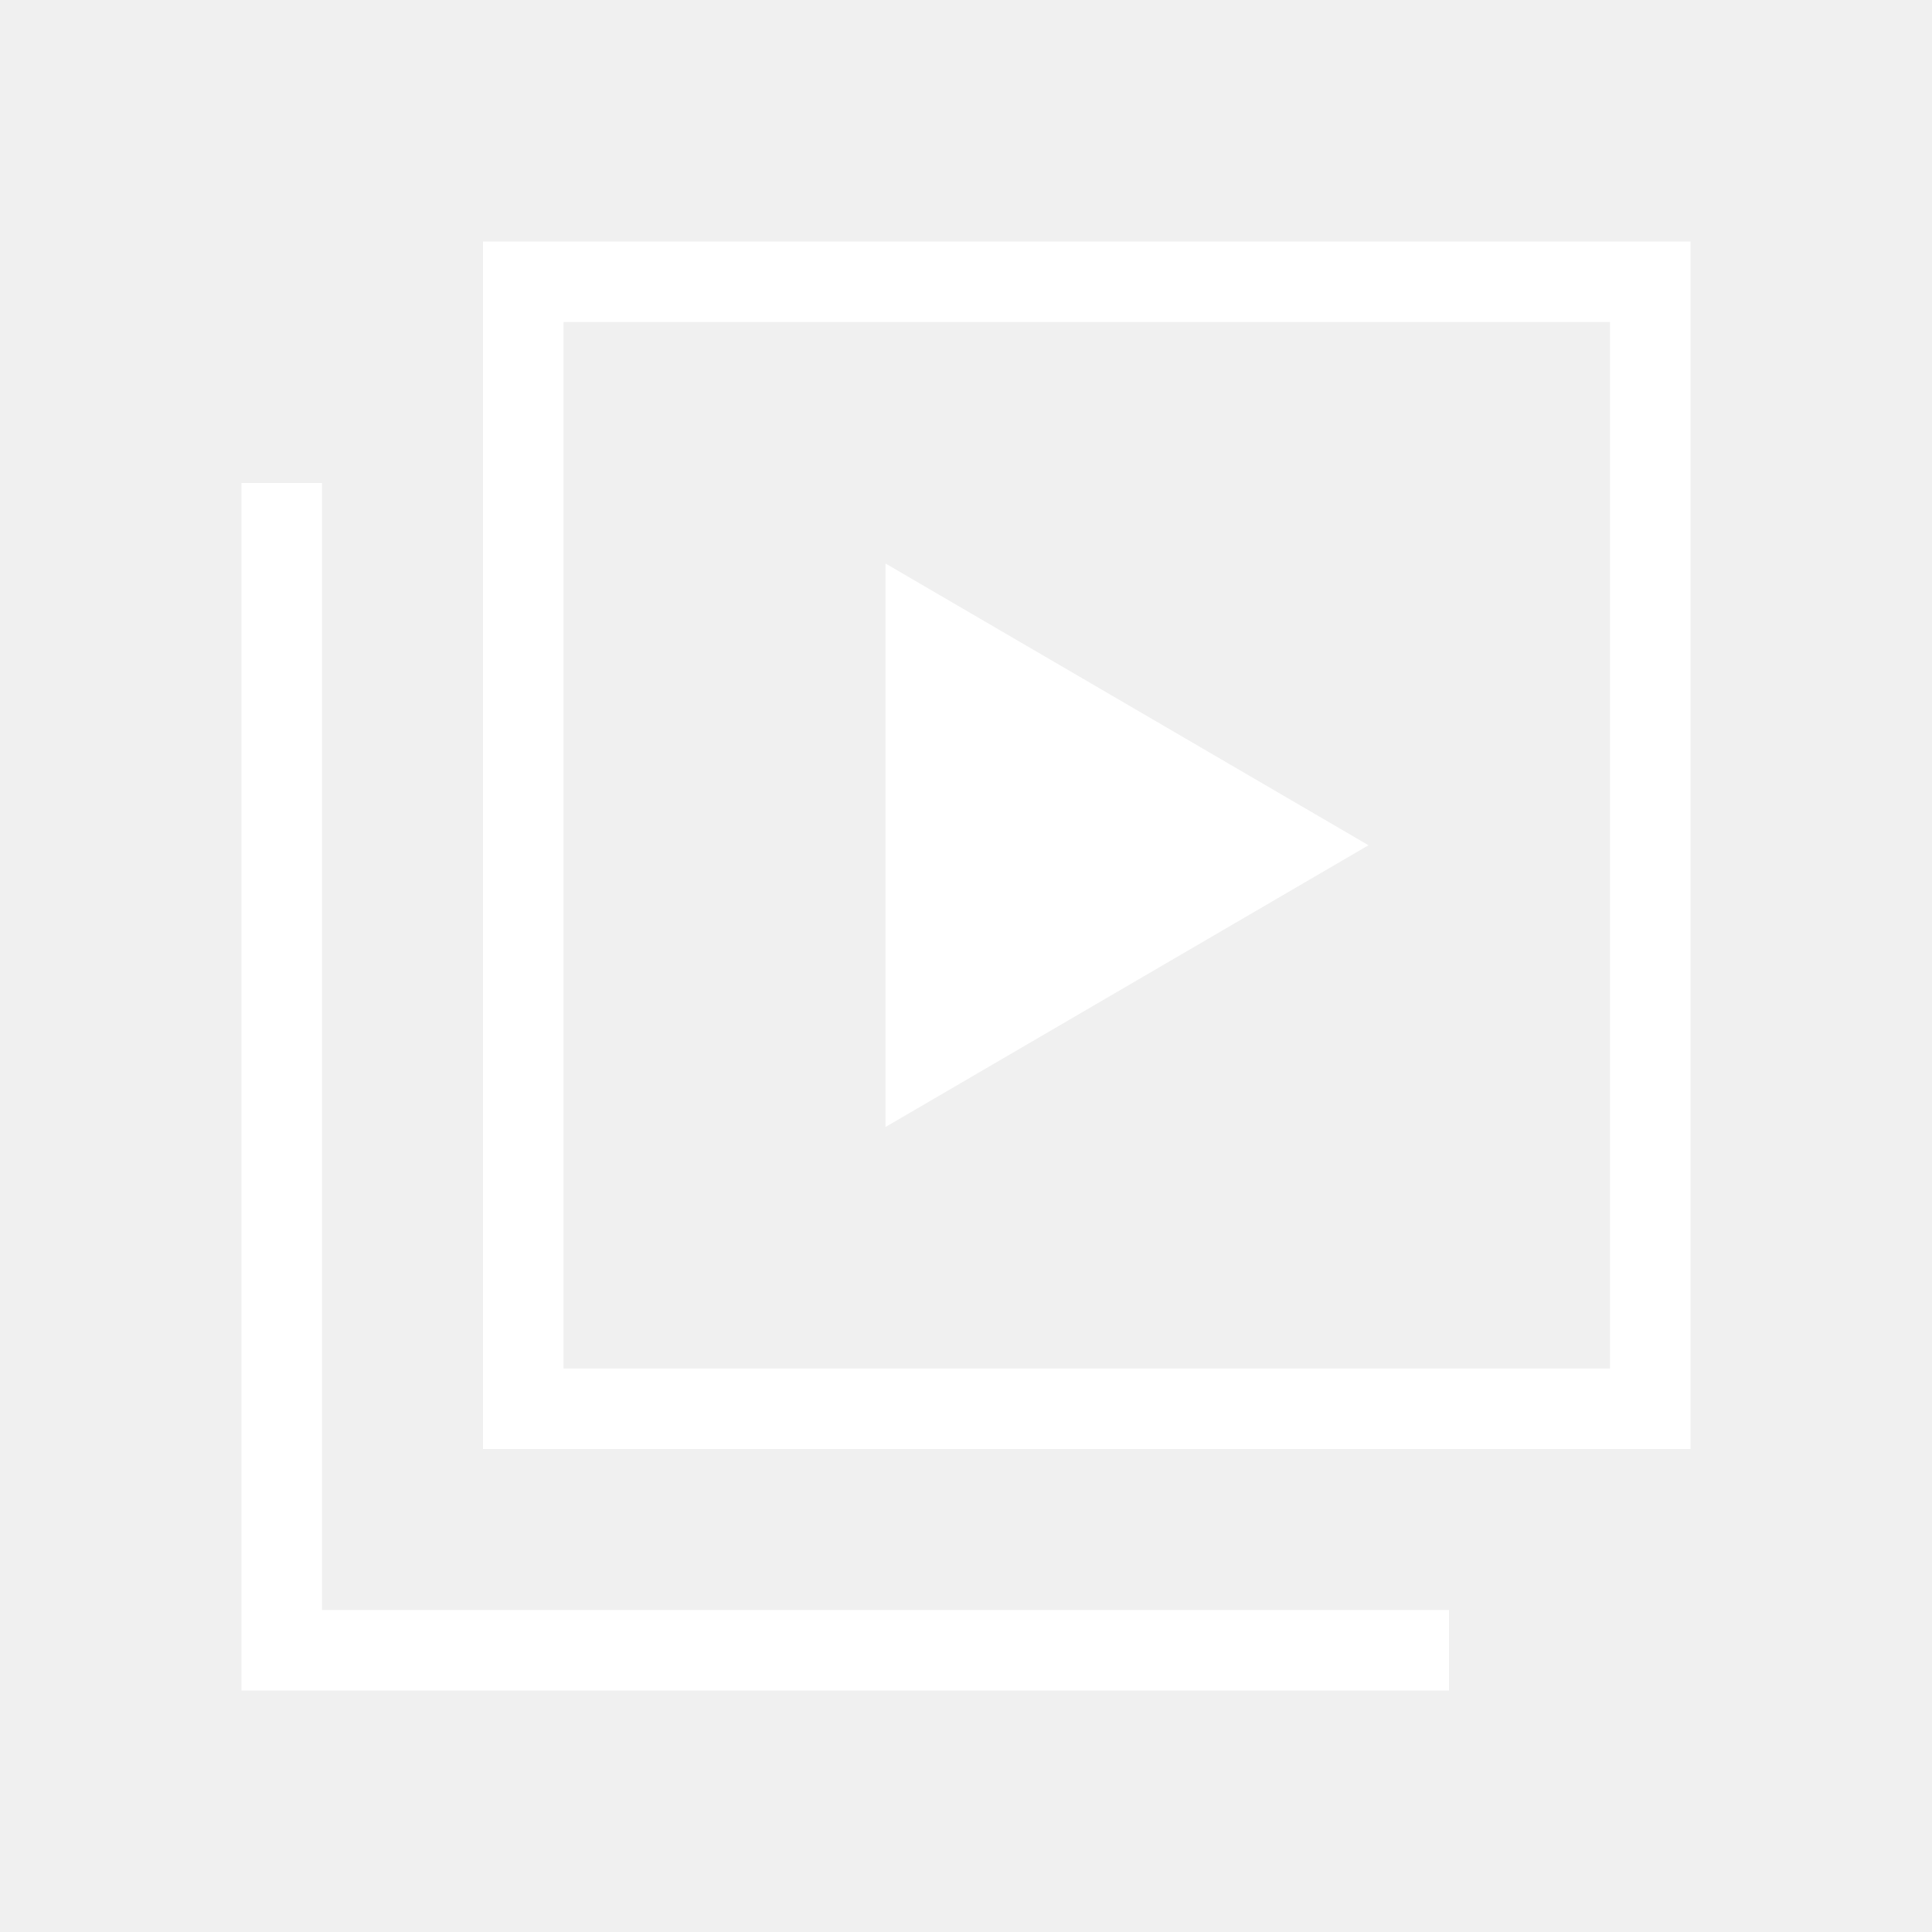
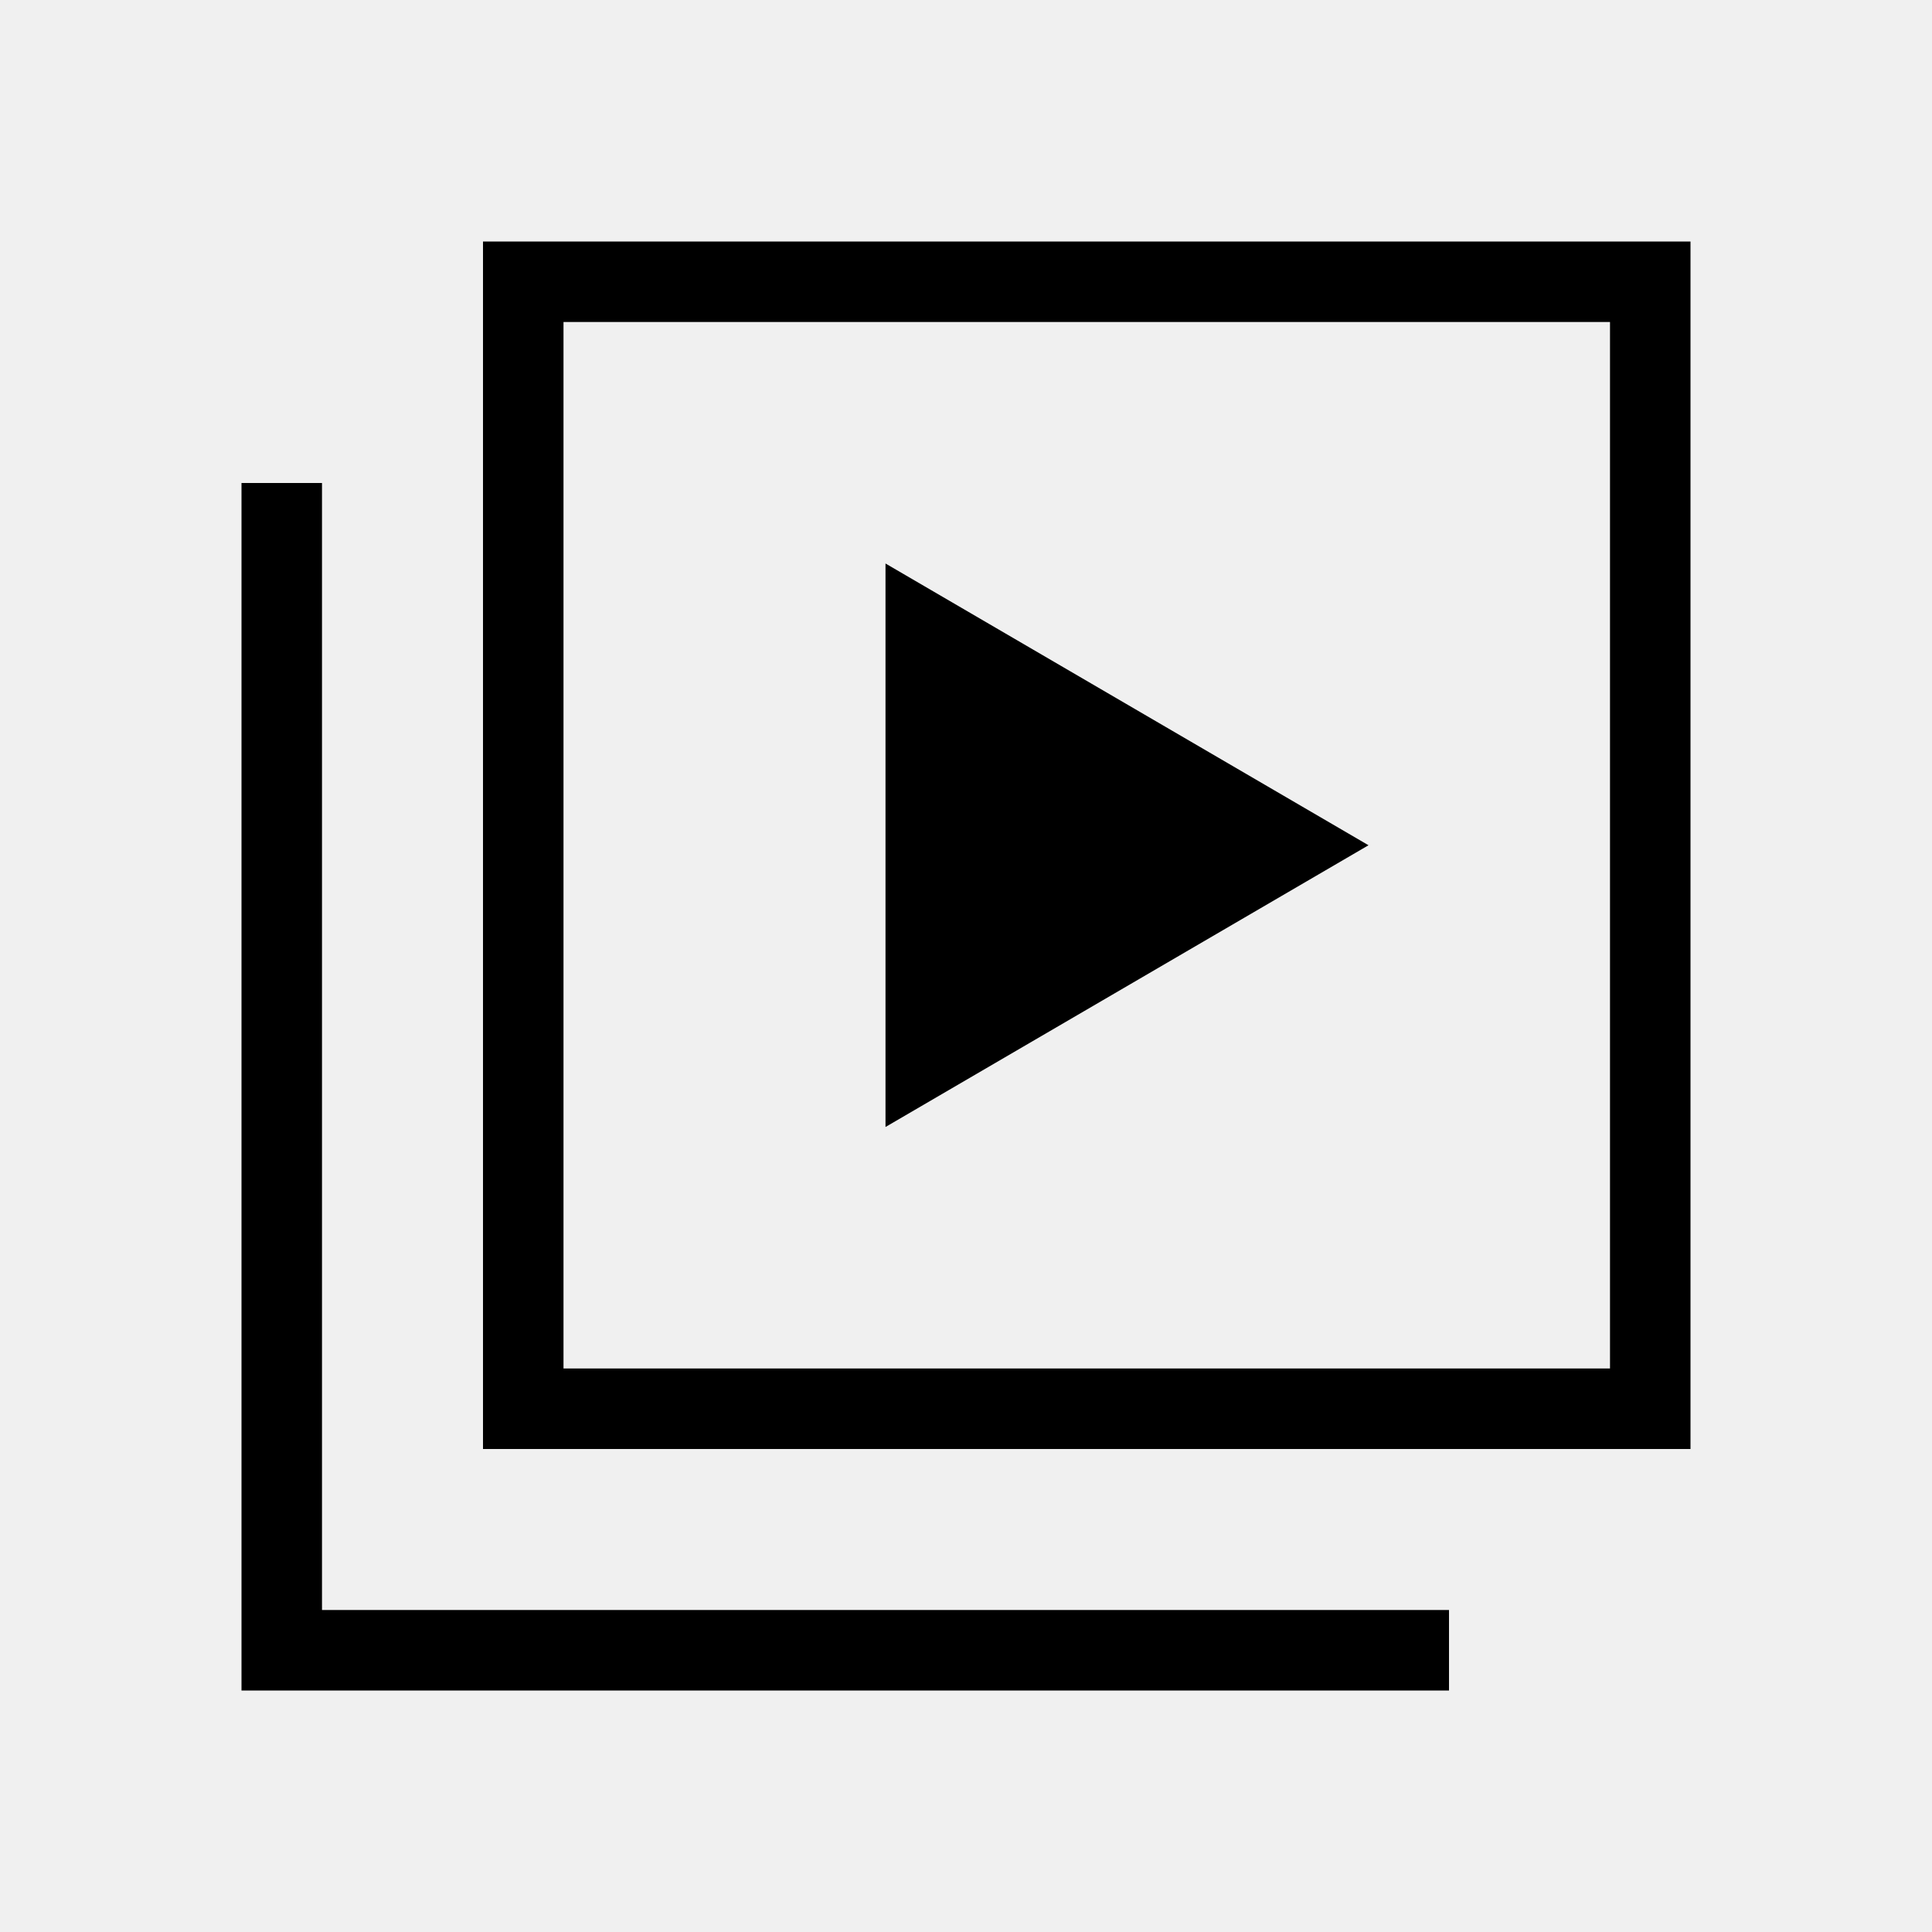
- <svg xmlns="http://www.w3.org/2000/svg" viewBox="0 0 24 24" preserveAspectRatio="xMidYMid meet" focusable="false" class="style-scope yt-icon" style="pointer-events: none; display: block; width: 100%; height: 100%; fill:white;">
+ <svg xmlns="http://www.w3.org/2000/svg" viewBox="0 0 24 24" preserveAspectRatio="xMidYMid meet" focusable="false" class="style-scope yt-icon" style="pointer-events: none; display: block; width: 100%; height: 100%;">
  <g class="style-scope yt-icon">
    <path d="M11,7l6,3.5L11,14V7L11,7z M18,20H4V6H3v15h15V20z M21,18H6V3h15V18z M7,17h13V4H7V17z" class="style-scope yt-icon" />
  </g>
</svg>
